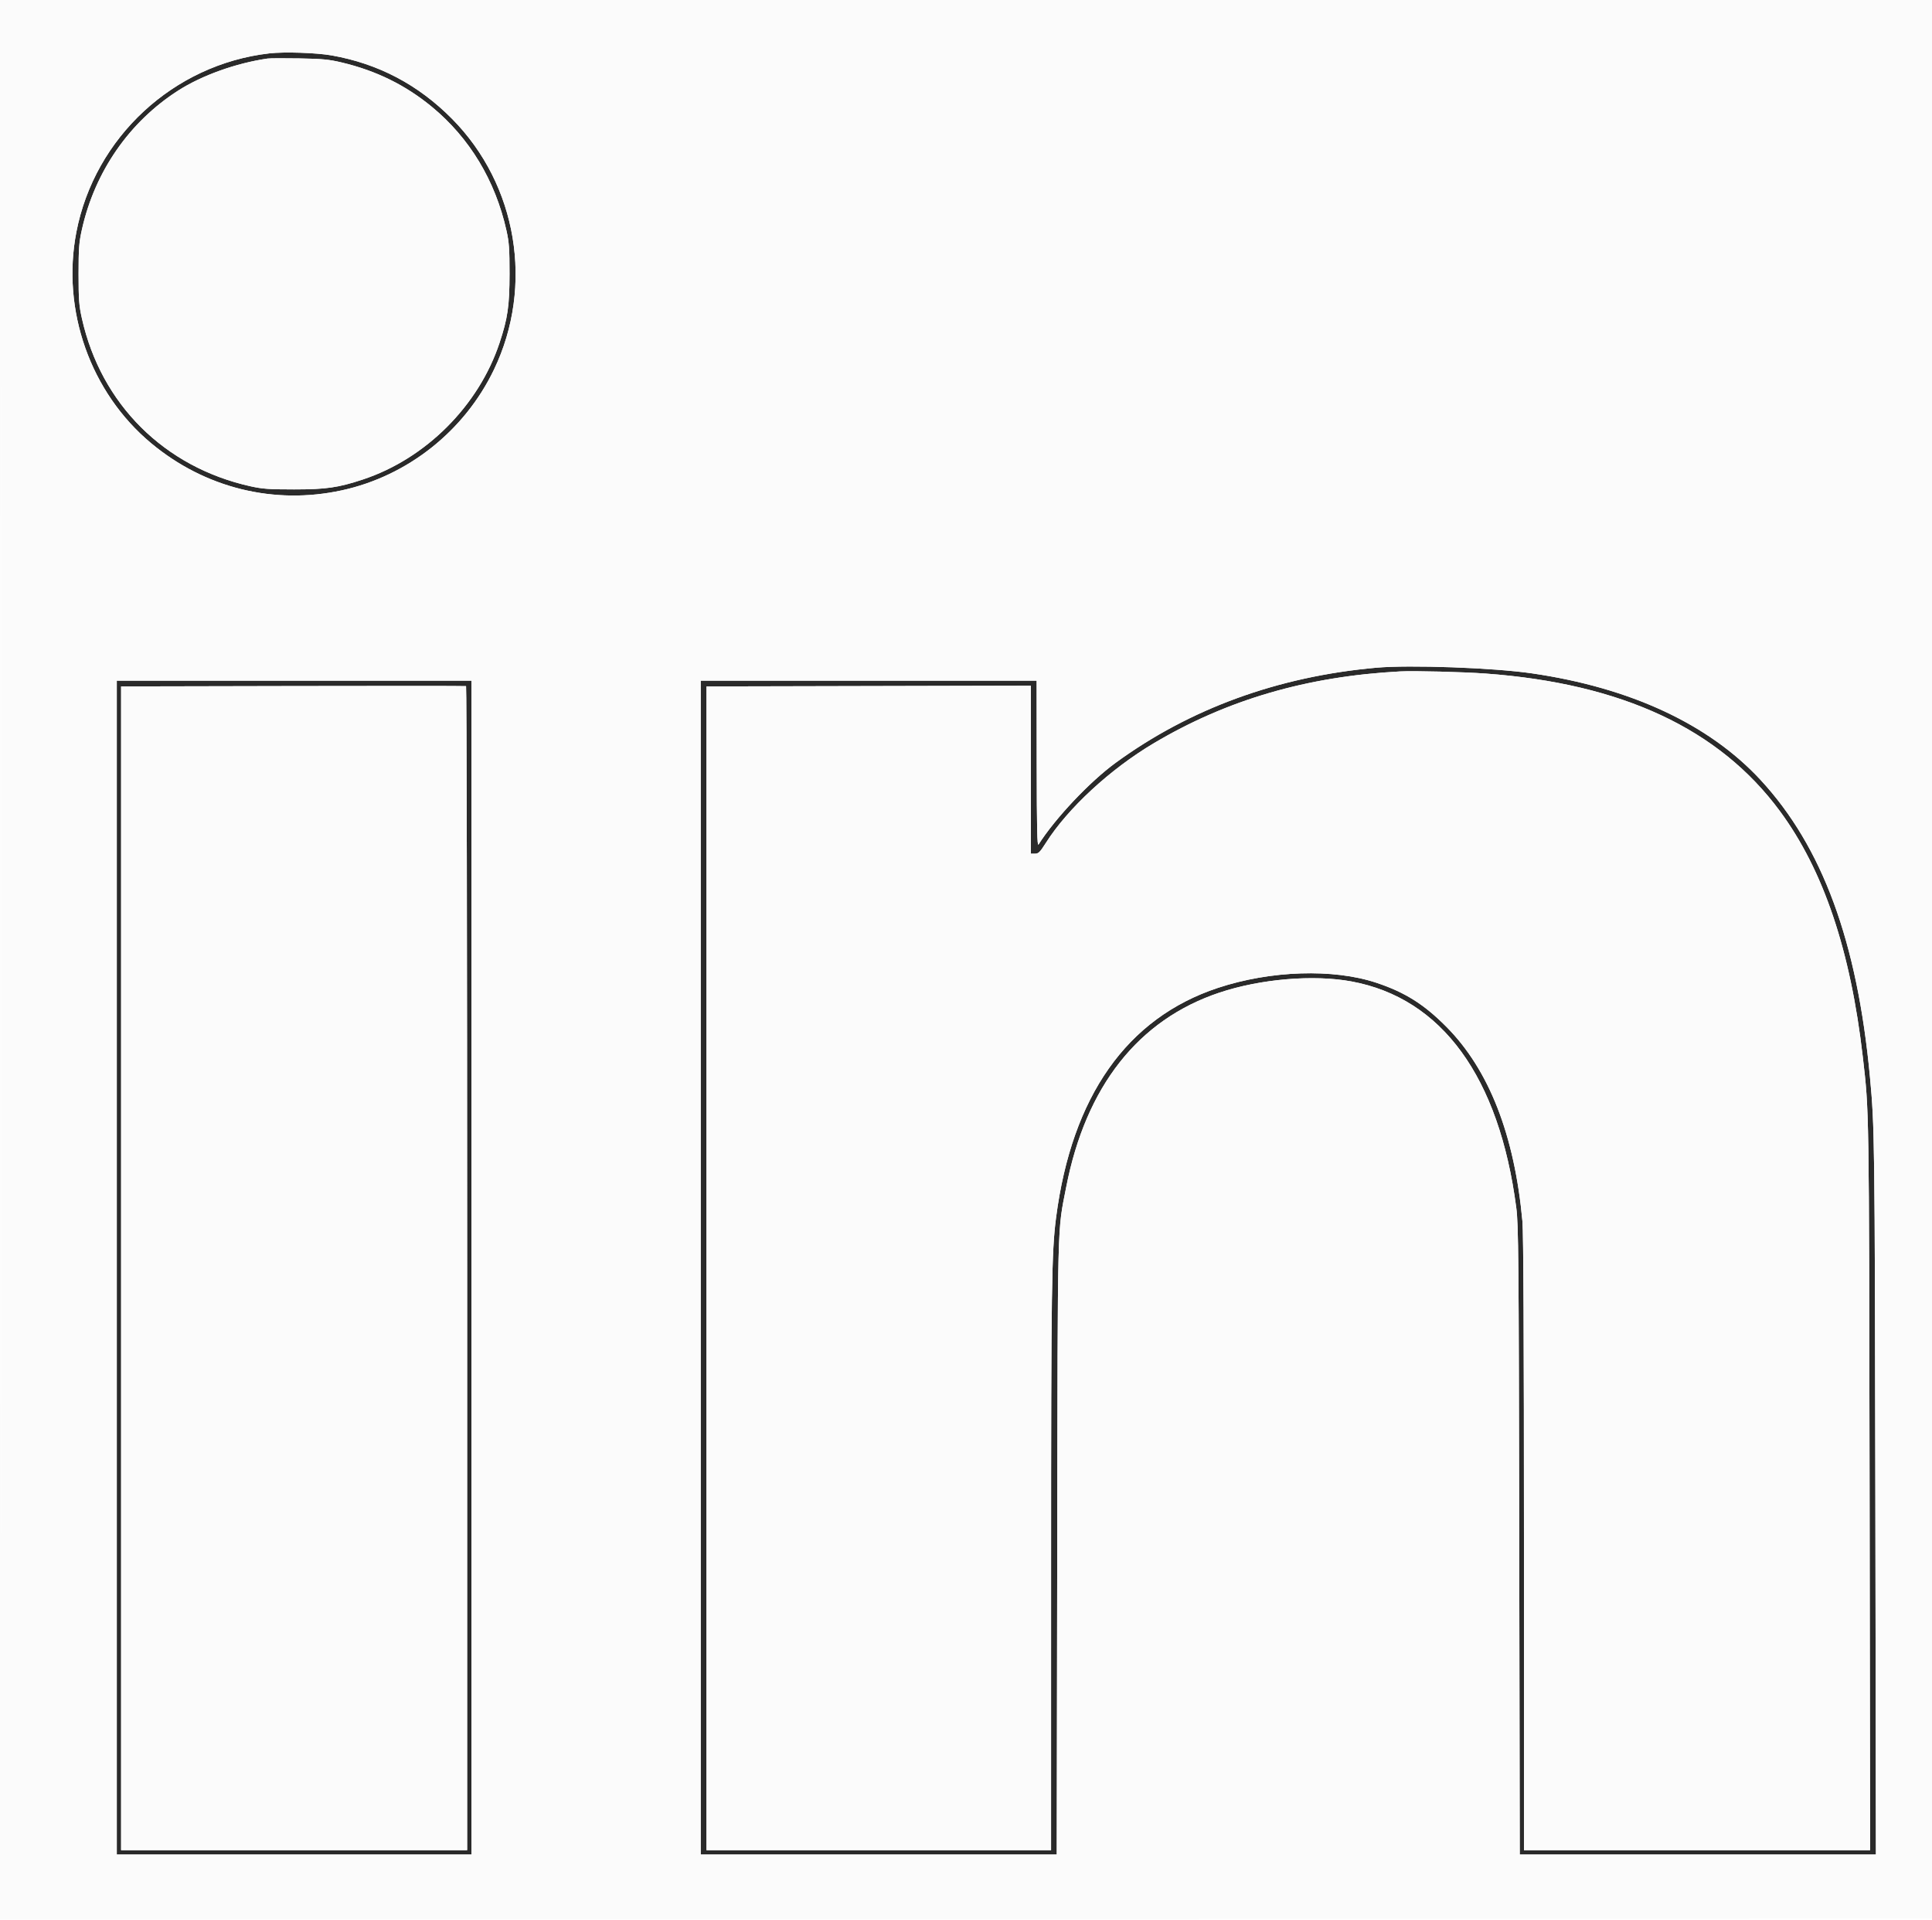
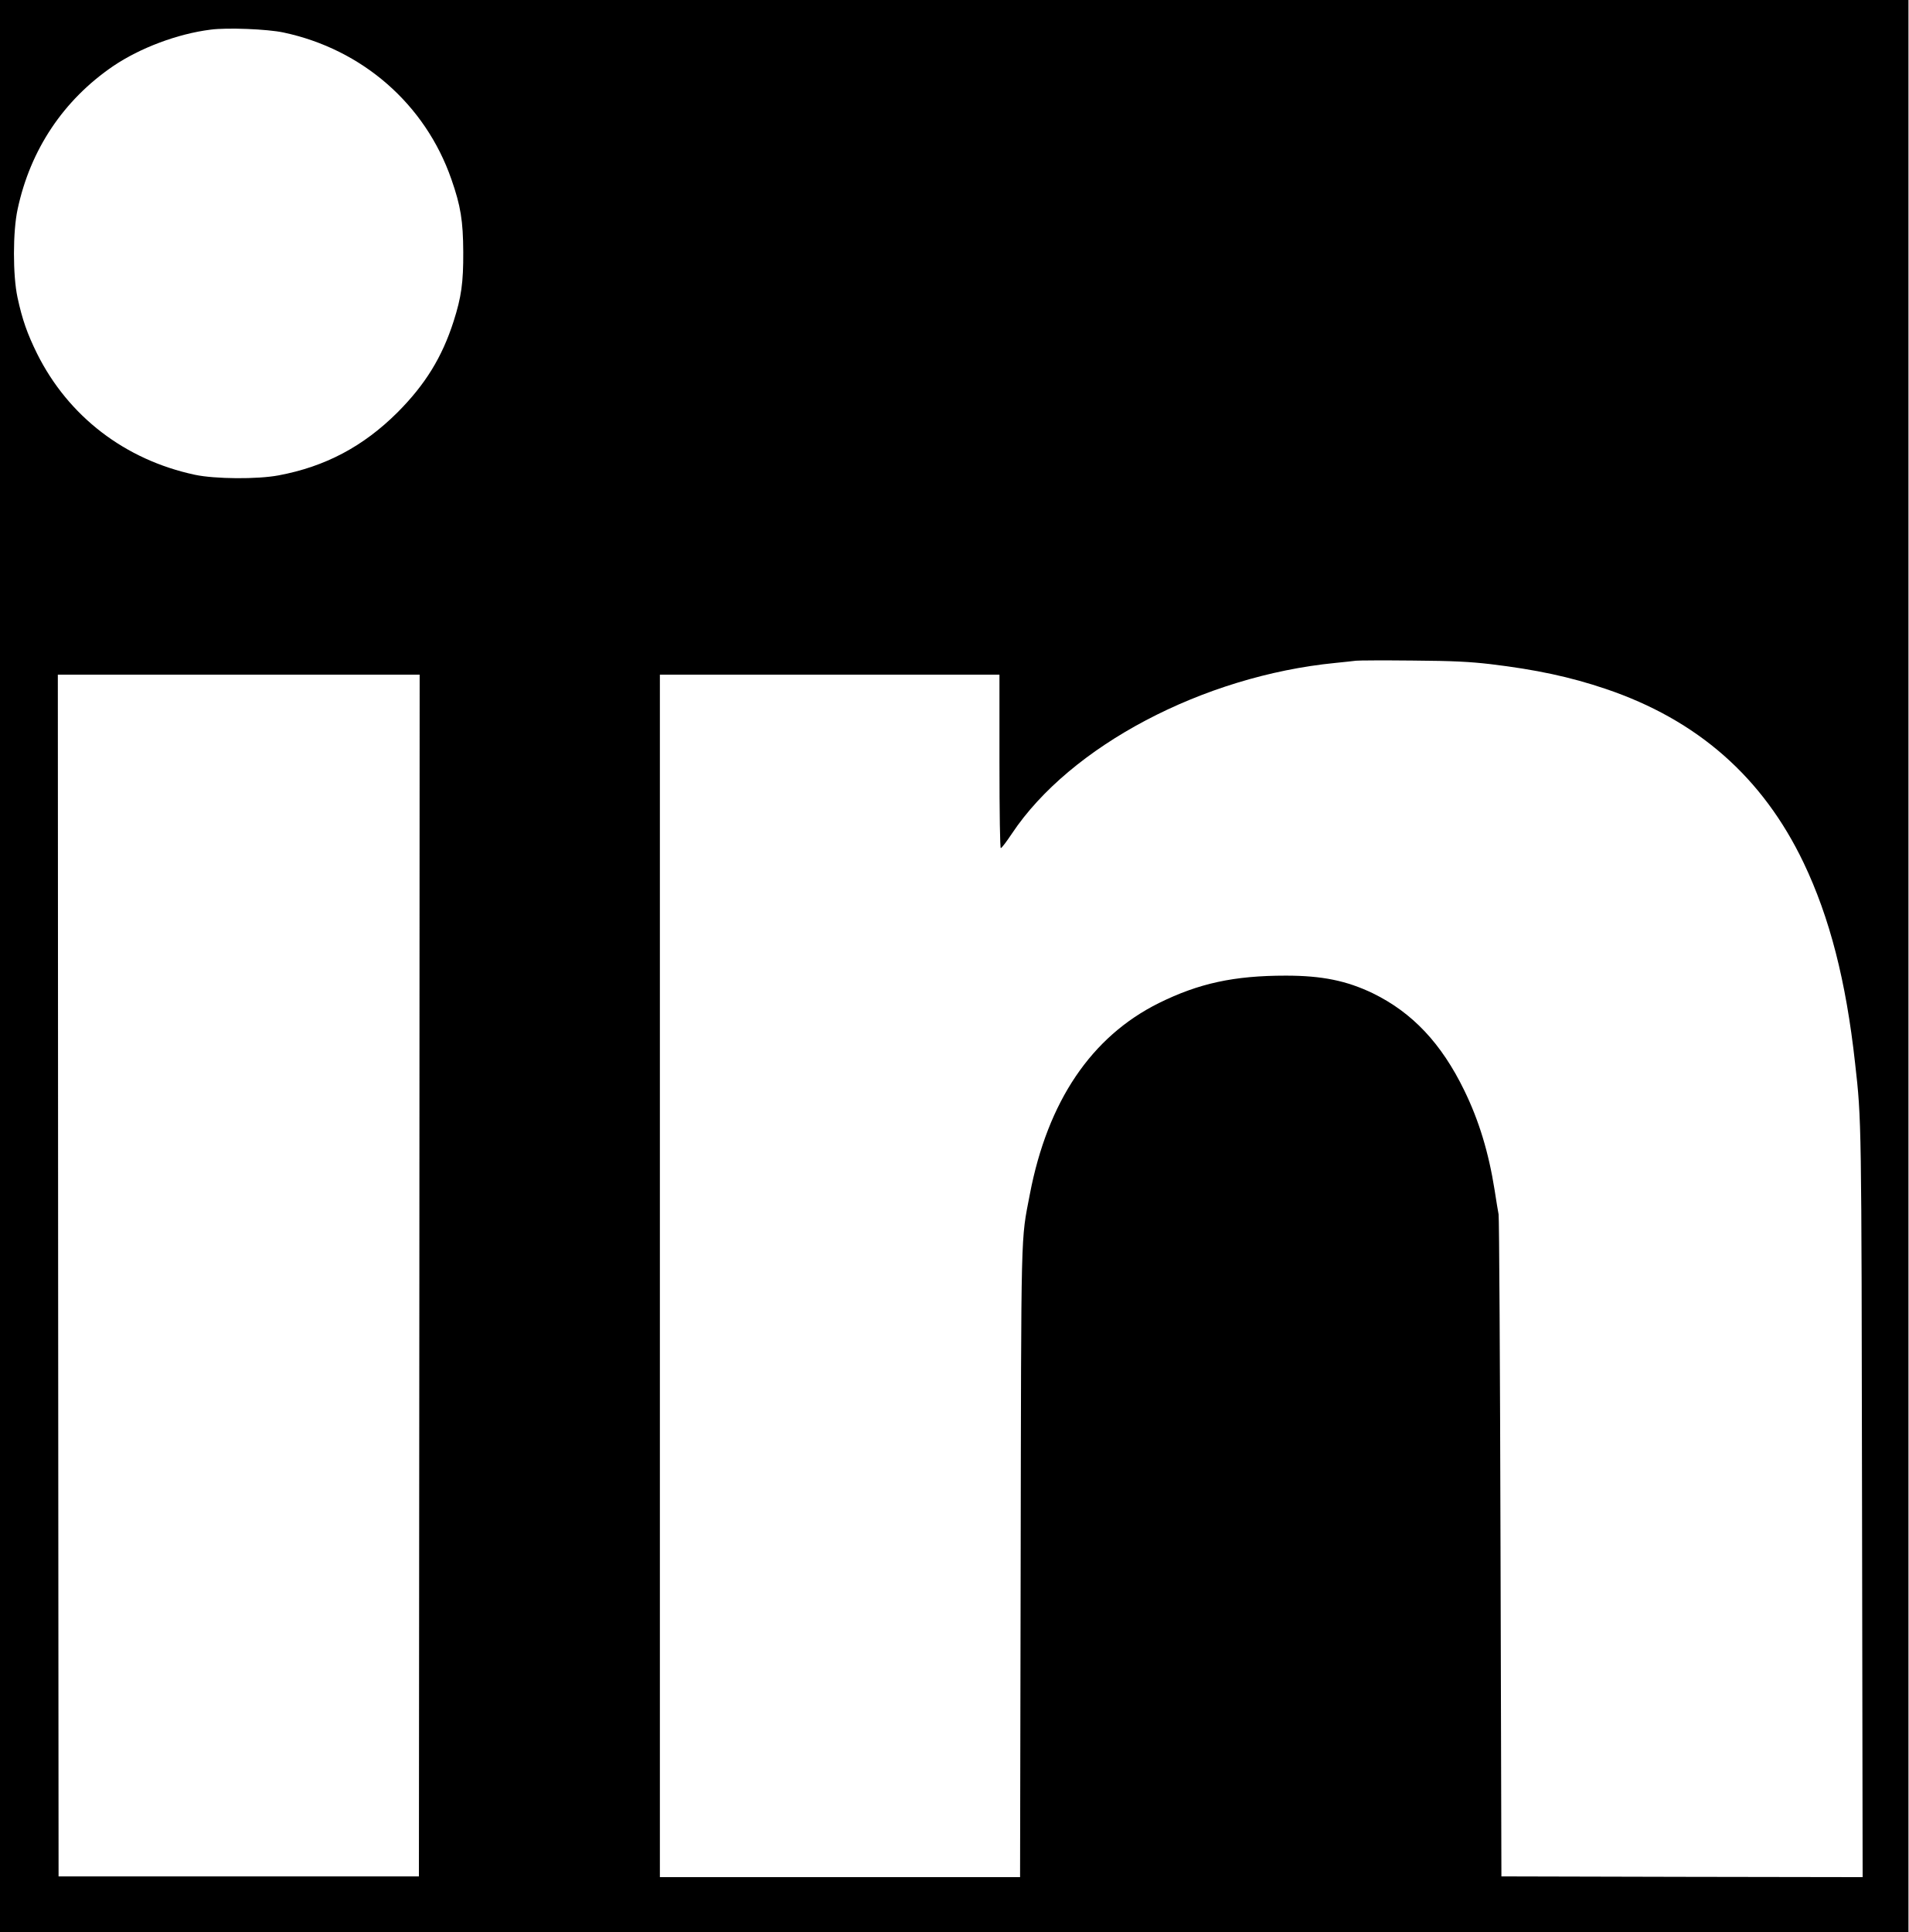
- <svg xmlns="http://www.w3.org/2000/svg" width="1340" height="1331" viewBox="0 0 1340 1331" version="1.1">
-   <path d="M 186.735 37.015 C 120.348 44.646, 65.698 95.242, 52.983 160.845 C 42.463 215.115, 62.700 272.264, 104.872 307.383 C 142.197 338.466, 190.052 350.277, 237.124 340.022 C 282.803 330.071, 322.183 298.826, 342.600 256.335 C 370.503 198.262, 358.803 128.147, 313.584 82.454 C 290.098 58.721, 262.478 44.168, 230.013 38.420 C 219.459 36.552, 197.087 35.825, 186.735 37.015 M 185.500 40.614 C 163.699 43.797, 140.016 52.284, 123.598 62.797 C 89.682 84.514, 65.822 118.934, 56.824 159.119 C 54.805 168.137, 54.500 172.191, 54.500 190 C 54.500 207.809, 54.805 211.863, 56.824 220.881 C 70.127 280.295, 113.979 323.928, 173.734 337.209 C 182.009 339.048, 186.629 339.380, 204 339.380 C 226.123 339.380, 234.669 338.144, 251.766 332.474 C 295.337 318.022, 332.022 281.337, 346.474 237.766 C 352.133 220.704, 353.378 212.114, 353.400 190 C 353.417 172.589, 353.094 168.041, 351.257 159.817 C 343.521 125.176, 325.692 95.633, 299.500 74.050 C 281.216 58.984, 260.951 49.021, 237 43.323 C 228.137 41.215, 223.539 40.775, 207.500 40.500 C 197.050 40.322, 187.150 40.373, 185.500 40.614 M 954.535 463.027 C 886.250 469.143, 825.268 491.393, 773.757 528.986 C 755.762 542.119, 731.855 567.454, 720.309 585.625 C 719.379 587.089, 719.105 574.830, 719.059 529.750 L 719 472 602.500 472 L 486 472 486 879 L 486 1286 609.473 1286 L 732.947 1286 733.280 1073.250 C 733.644 840.387, 733.278 855.100, 739.502 823.182 C 753.118 753.351, 789.485 707.175, 845.676 688.372 C 874.163 678.840, 910.965 675.712, 937.335 680.582 C 1000.060 692.166, 1039.862 746.818, 1051.670 837.575 C 1053.190 849.262, 1053.386 871.357, 1053.710 1068.250 L 1054.068 1286 1177.588 1286 L 1301.108 1286 1300.712 1036.750 C 1300.321 790.227, 1300.210 781.600, 1296.983 747 C 1288.207 652.907, 1263.972 587.119, 1221.001 540.737 C 1185.308 502.210, 1130.936 476.892, 1062.500 466.931 C 1035.730 463.035, 977.828 460.941, 954.535 463.027 M 971 465.607 C 906.572 469.023, 851.111 485.196, 800.247 515.400 C 770.012 533.354, 740.594 560.518, 725.387 584.524 C 721.320 590.944, 720.252 592, 717.825 592 L 715 592 715 533.750 L 715 475.500 602.500 475.759 L 490 476.017 490 879.509 L 490 1283 609.500 1283 L 729 1283 729.015 1086.750 C 729.029 892.276, 729.373 868.238, 732.481 844.280 C 743.391 760.208, 781.642 705.935, 844.697 685.059 C 881.241 672.961, 924.766 671.555, 954.671 681.507 C 974.414 688.077, 987.585 696.349, 1003.053 711.895 C 1032.726 741.714, 1050.426 786.933, 1055.938 847 C 1056.639 854.637, 1056.994 929.792, 1056.997 1070.750 L 1057 1283 1177.039 1283 L 1297.077 1283 1296.706 1030.750 C 1296.317 765.452, 1296.407 771.199, 1292.020 733.034 C 1283.518 659.081, 1264.748 603.444, 1234.453 562.406 C 1192.433 505.483, 1125.036 473.986, 1030.500 467.092 C 1014.634 465.935, 980.761 465.089, 971 465.607 M 81 879 L 81 1286 204 1286 L 327 1286 327 879 L 327 472 204 472 L 81 472 81 879 M 203.250 475.754 L 84 476.008 84 879.504 L 84 1283 204 1283 L 324 1283 324 879.559 C 324 657.666, 323.663 475.979, 323.250 475.809 C 322.837 475.639, 268.837 475.614, 203.250 475.754" stroke="none" fill="#2a2a2a" fill-rule="evenodd" />
-   <path d="M 0 665.501 L 0 1331.001 670.250 1330.751 L 1340.500 1330.500 1340.751 665.250 L 1341.001 0 670.501 0 L 0 0 0 665.501 M 0.497 666 C 0.497 1032.025, 0.611 1181.763, 0.750 998.750 C 0.889 815.738, 0.889 516.263, 0.750 333.250 C 0.611 150.238, 0.497 299.975, 0.497 666 M 186.735 37.015 C 120.348 44.646, 65.698 95.242, 52.983 160.845 C 42.463 215.115, 62.700 272.264, 104.872 307.383 C 142.197 338.466, 190.052 350.277, 237.124 340.022 C 282.803 330.071, 322.183 298.826, 342.600 256.335 C 370.503 198.262, 358.803 128.147, 313.584 82.454 C 290.098 58.721, 262.478 44.168, 230.013 38.420 C 219.459 36.552, 197.087 35.825, 186.735 37.015 M 185.500 40.614 C 163.699 43.797, 140.016 52.284, 123.598 62.797 C 89.682 84.514, 65.822 118.934, 56.824 159.119 C 54.805 168.137, 54.500 172.191, 54.500 190 C 54.500 207.809, 54.805 211.863, 56.824 220.881 C 70.127 280.295, 113.979 323.928, 173.734 337.209 C 182.009 339.048, 186.629 339.380, 204 339.380 C 226.123 339.380, 234.669 338.144, 251.766 332.474 C 295.337 318.022, 332.022 281.337, 346.474 237.766 C 352.133 220.704, 353.378 212.114, 353.400 190 C 353.417 172.589, 353.094 168.041, 351.257 159.817 C 343.521 125.176, 325.692 95.633, 299.500 74.050 C 281.216 58.984, 260.951 49.021, 237 43.323 C 228.137 41.215, 223.539 40.775, 207.500 40.500 C 197.050 40.322, 187.150 40.373, 185.500 40.614 M 954.535 463.027 C 886.250 469.143, 825.268 491.393, 773.757 528.986 C 755.762 542.119, 731.855 567.454, 720.309 585.625 C 719.379 587.089, 719.105 574.830, 719.059 529.750 L 719 472 602.500 472 L 486 472 486 879 L 486 1286 609.473 1286 L 732.947 1286 733.280 1073.250 C 733.644 840.387, 733.278 855.100, 739.502 823.182 C 753.118 753.351, 789.485 707.175, 845.676 688.372 C 874.163 678.840, 910.965 675.712, 937.335 680.582 C 1000.060 692.166, 1039.862 746.818, 1051.670 837.575 C 1053.190 849.262, 1053.386 871.357, 1053.710 1068.250 L 1054.068 1286 1177.588 1286 L 1301.108 1286 1300.712 1036.750 C 1300.321 790.227, 1300.210 781.600, 1296.983 747 C 1288.207 652.907, 1263.972 587.119, 1221.001 540.737 C 1185.308 502.210, 1130.936 476.892, 1062.500 466.931 C 1035.730 463.035, 977.828 460.941, 954.535 463.027 M 971 465.607 C 906.572 469.023, 851.111 485.196, 800.247 515.400 C 770.012 533.354, 740.594 560.518, 725.387 584.524 C 721.320 590.944, 720.252 592, 717.825 592 L 715 592 715 533.750 L 715 475.500 602.500 475.759 L 490 476.017 490 879.509 L 490 1283 609.500 1283 L 729 1283 729.015 1086.750 C 729.029 892.276, 729.373 868.238, 732.481 844.280 C 743.391 760.208, 781.642 705.935, 844.697 685.059 C 881.241 672.961, 924.766 671.555, 954.671 681.507 C 974.414 688.077, 987.585 696.349, 1003.053 711.895 C 1032.726 741.714, 1050.426 786.933, 1055.938 847 C 1056.639 854.637, 1056.994 929.792, 1056.997 1070.750 L 1057 1283 1177.039 1283 L 1297.077 1283 1296.706 1030.750 C 1296.317 765.452, 1296.407 771.199, 1292.020 733.034 C 1283.518 659.081, 1264.748 603.444, 1234.453 562.406 C 1192.433 505.483, 1125.036 473.986, 1030.500 467.092 C 1014.634 465.935, 980.761 465.089, 971 465.607 M 81 879 L 81 1286 204 1286 L 327 1286 327 879 L 327 472 204 472 L 81 472 81 879 M 203.250 475.754 L 84 476.008 84 879.504 L 84 1283 204 1283 L 324 1283 324 879.559 C 324 657.666, 323.663 475.979, 323.250 475.809 C 322.837 475.639, 268.837 475.614, 203.250 475.754" stroke="none" fill="#fbfbfb" fill-rule="evenodd" />
+ <svg xmlns="http://www.w3.org/2000/svg" version="1.0" width="1287pt" height="1303pt" viewBox="0 0 1287 1303" preserveAspectRatio="xMidYMid meet">
+   <g transform="translate(0,1303) scale(0.1,-0.1)" fill="#000000" stroke="none">
+     <path d="M0 6515 l0 -6515 6435 0 6435 0 0 6515 0 6515 -6435 0 -6435 0 0 -6515z m1911 6296 c533 -113 957 -484 1133 -990 63 -180 79 -281 80 -491 1 -207 -13 -304 -65 -467 -78 -243 -191 -426 -378 -614 -231 -230 -487 -366 -802 -425 -142 -27 -429 -25 -565 4 -472 101 -853 394 -1064 817 -66 134 -100 230 -132 379 -32 148 -32 446 1 596 86 402 310 736 644 964 182 123 434 218 657 246 110 15 383 4 491 -19z m8139 -4260 c309 -37 538 -86 778 -167 619 -209 1059 -596 1335 -1173 176 -369 286 -796 347 -1351 44 -389 43 -374 47 -2993 l4 -2497 -1218 2 -1218 3 -6 2215 c-3 1218 -9 2231 -13 2250 -4 19 -16 94 -27 165 -40 252 -105 467 -204 670 -155 319 -351 526 -617 656 -177 85 -343 119 -587 119 -350 0 -587 -52 -856 -185 -455 -226 -750 -662 -870 -1289 -62 -323 -58 -182 -62 -2493 l-4 -2113 -1214 0 -1215 0 0 4055 0 4055 1145 0 1145 0 0 -585 c0 -361 4 -585 9 -585 6 0 39 44 75 98 393 590 1288 1063 2181 1151 61 6 124 13 140 15 17 2 188 3 380 1 277 -2 386 -8 525 -24z m-7222 -4123 l-3 -4053 -1215 0 -1215 0 -3 4053 -2 4052 1220 0 1220 0 -2 -4052z" />
+   </g>
</svg>
